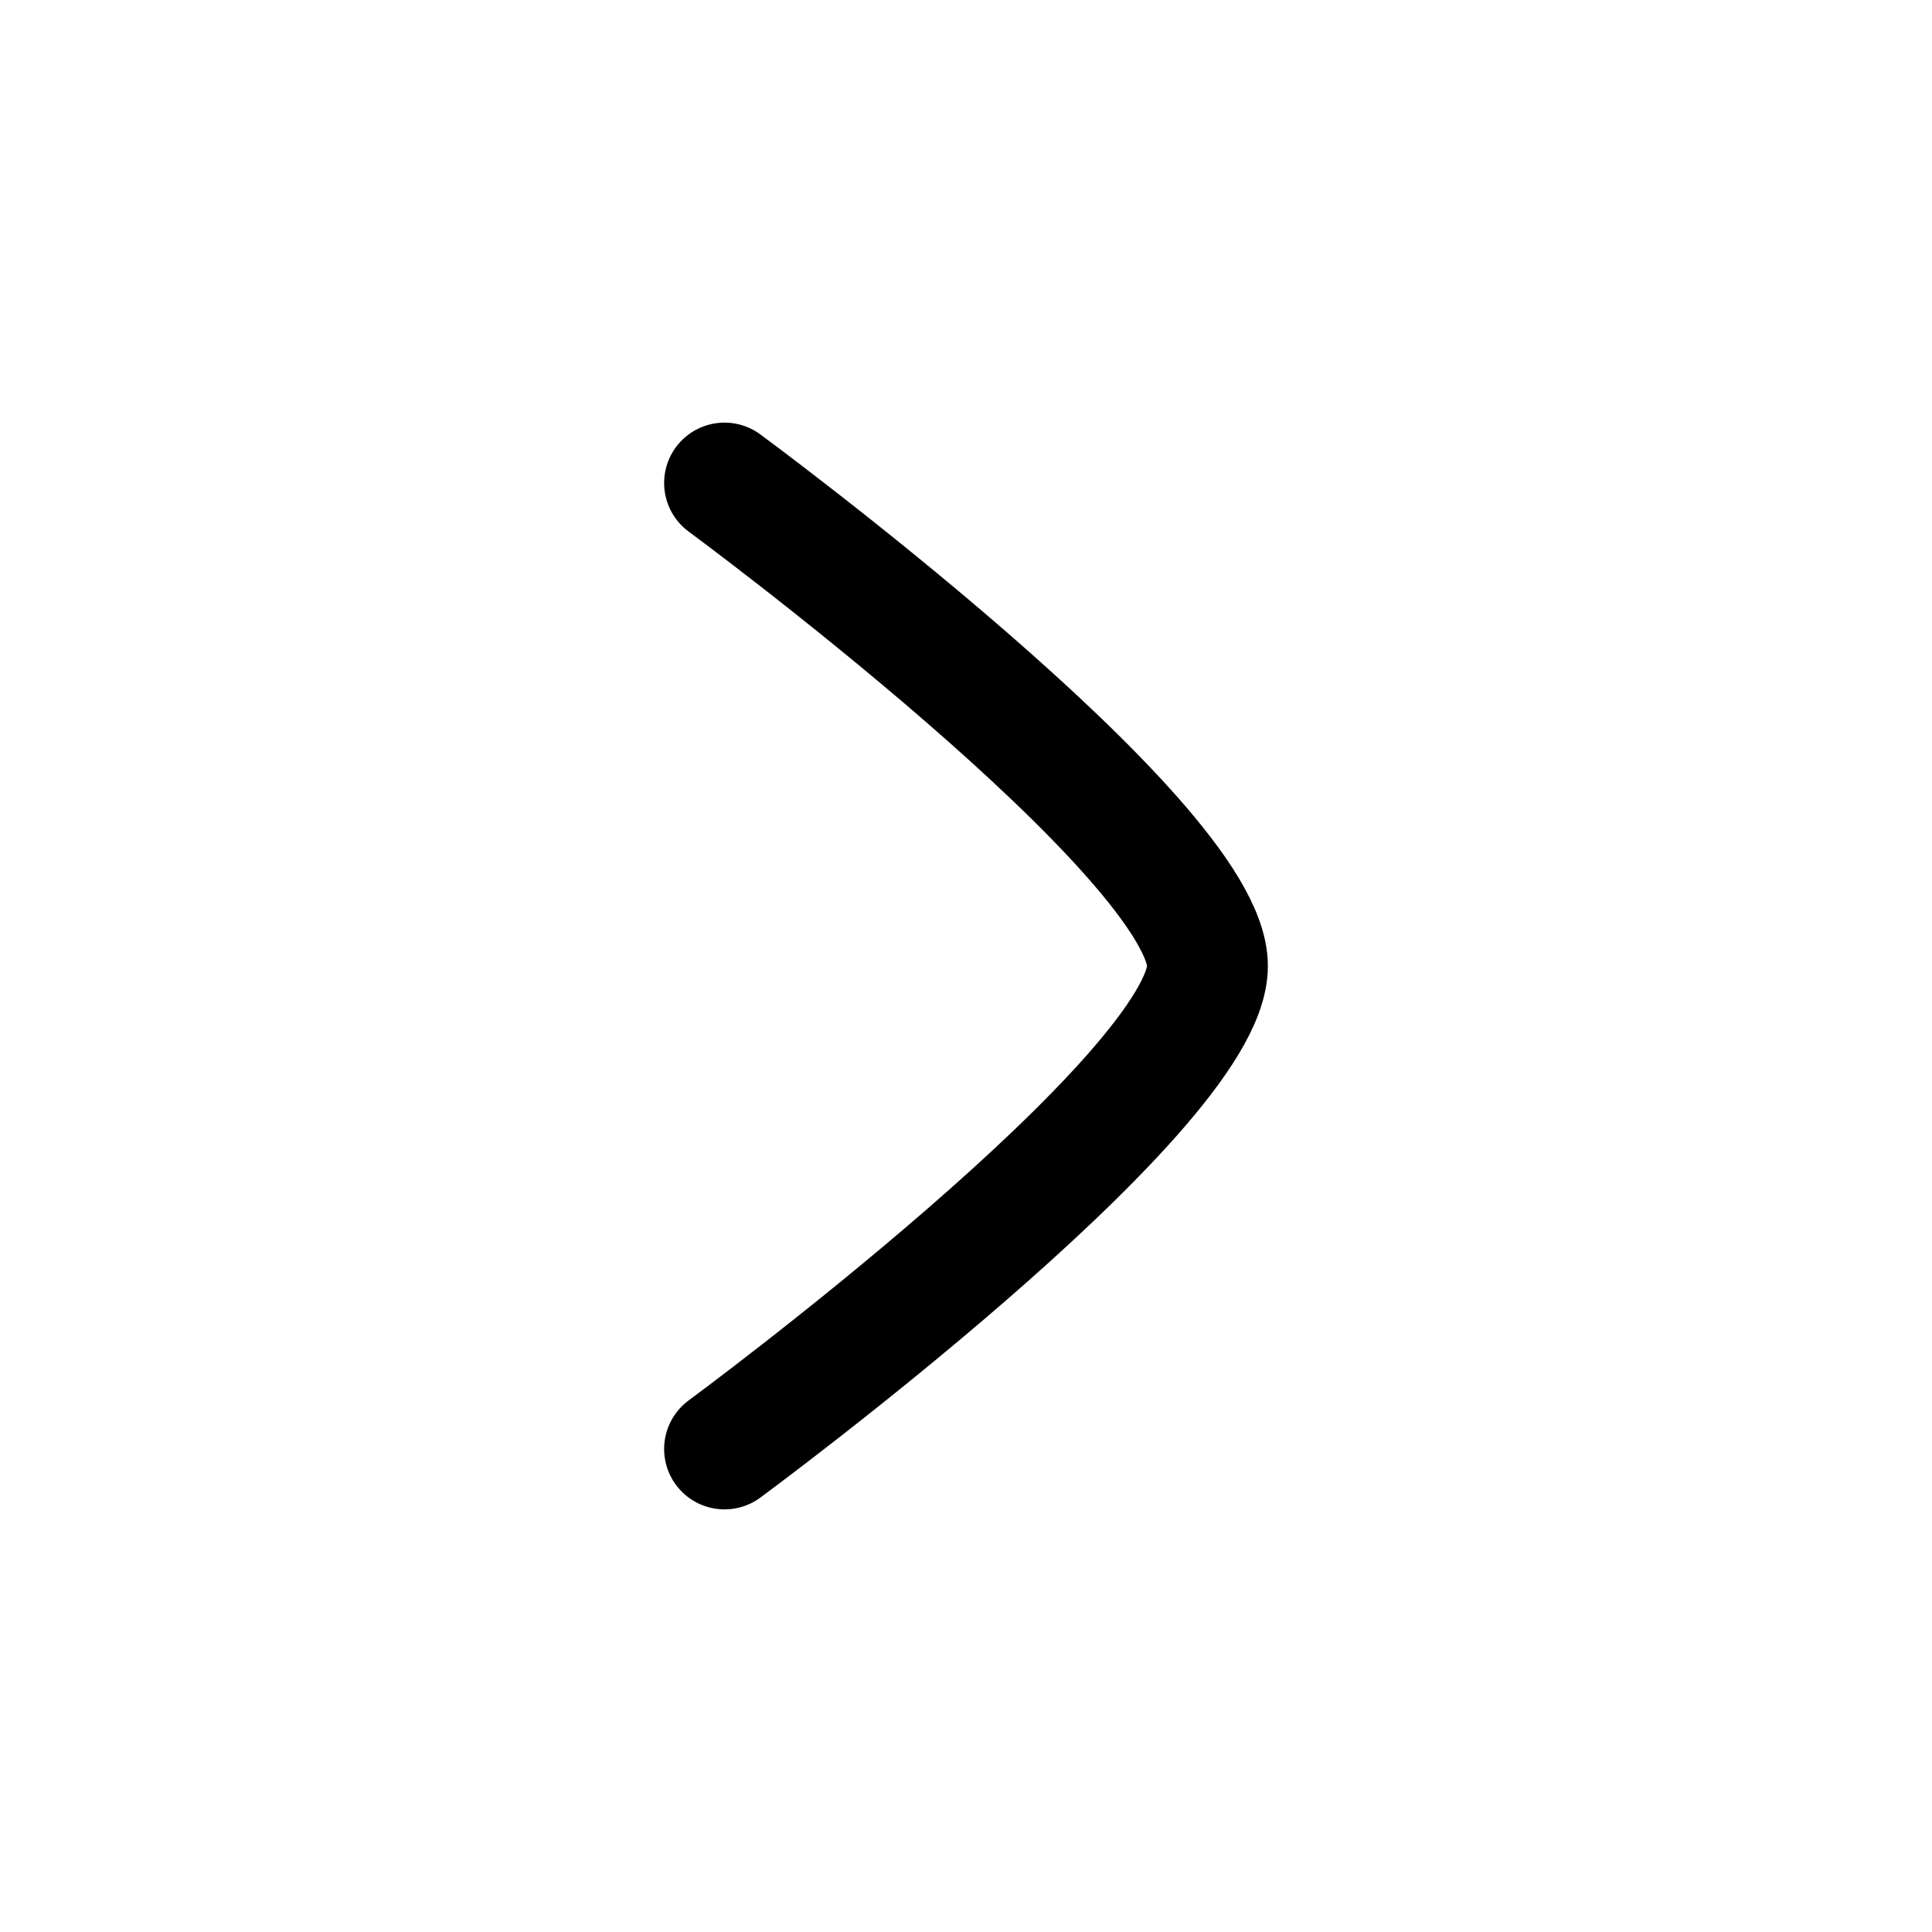
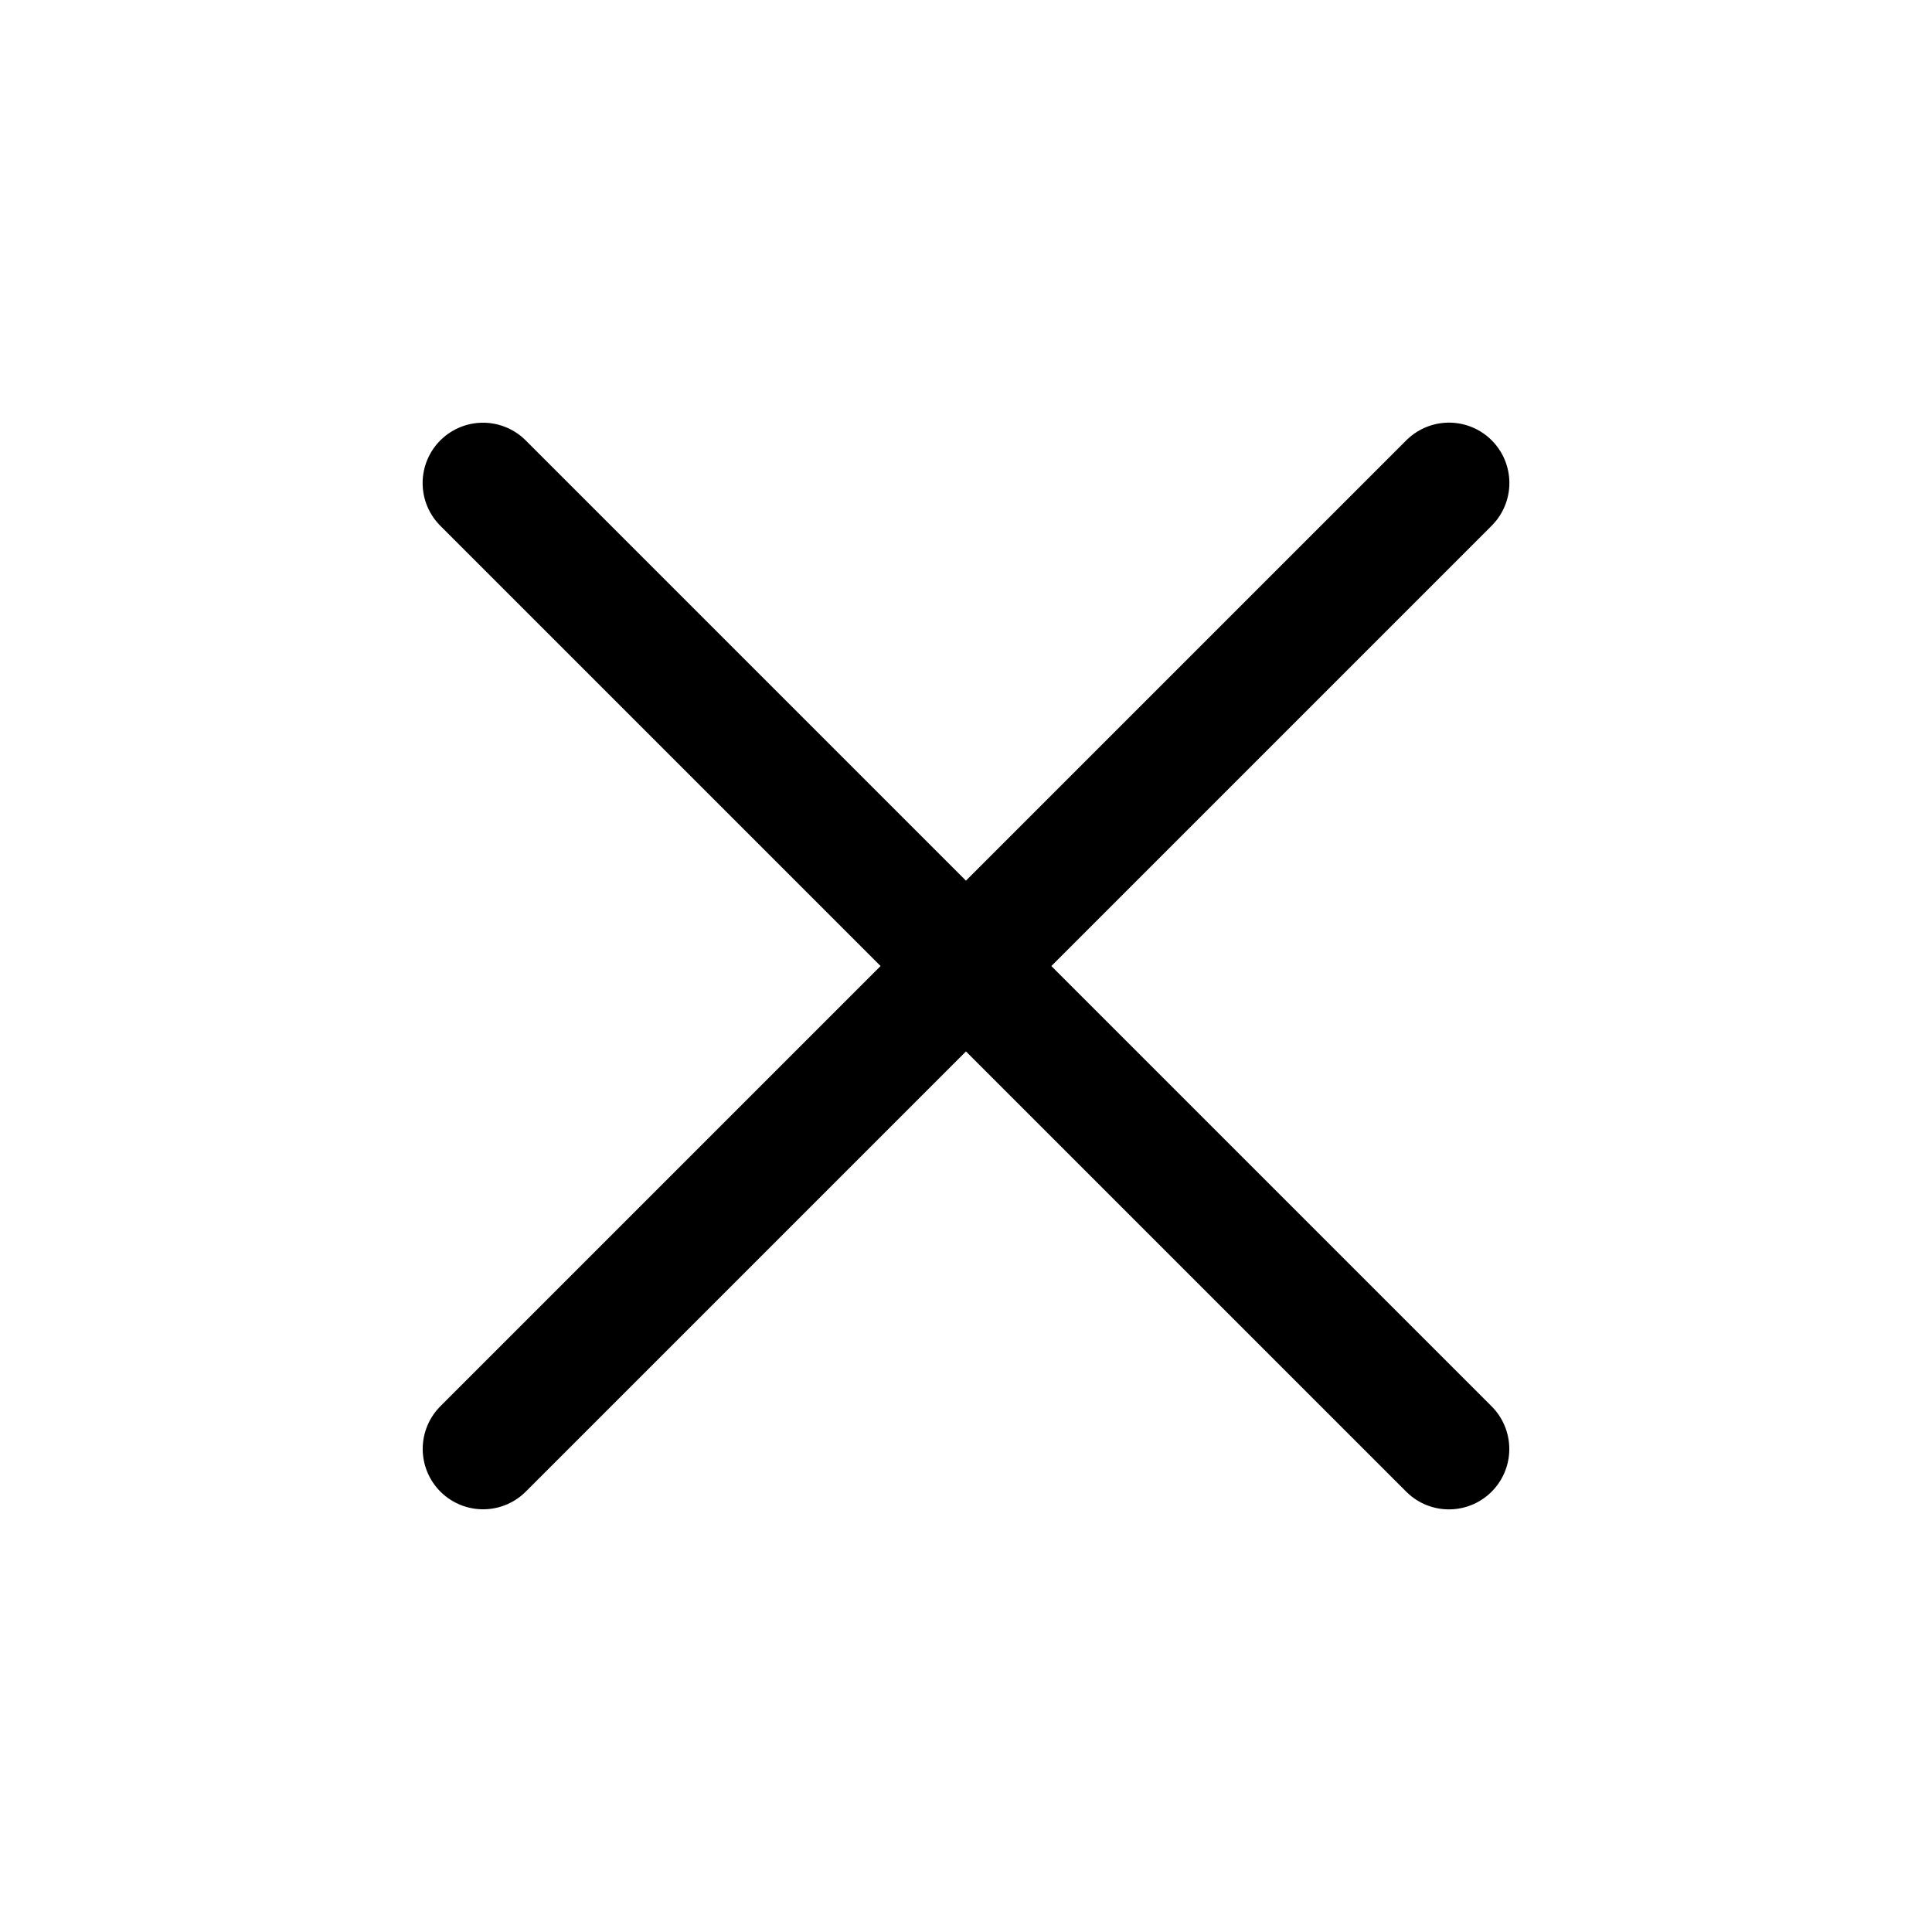
<svg xmlns="http://www.w3.org/2000/svg" viewBox="0 0 24 24" width="24" height="24" color="currentColor" fill="none" stroke="currentColor" stroke-width="1.5" stroke-linecap="round" stroke-linejoin="round">
-   <path d="M9 6C9 6 15 10.419 15 12C15 13.581 9 18 9 18" />
+   <path d="M18 6L6.001 17.999M17.999 18L6 6.001" />
</svg>
